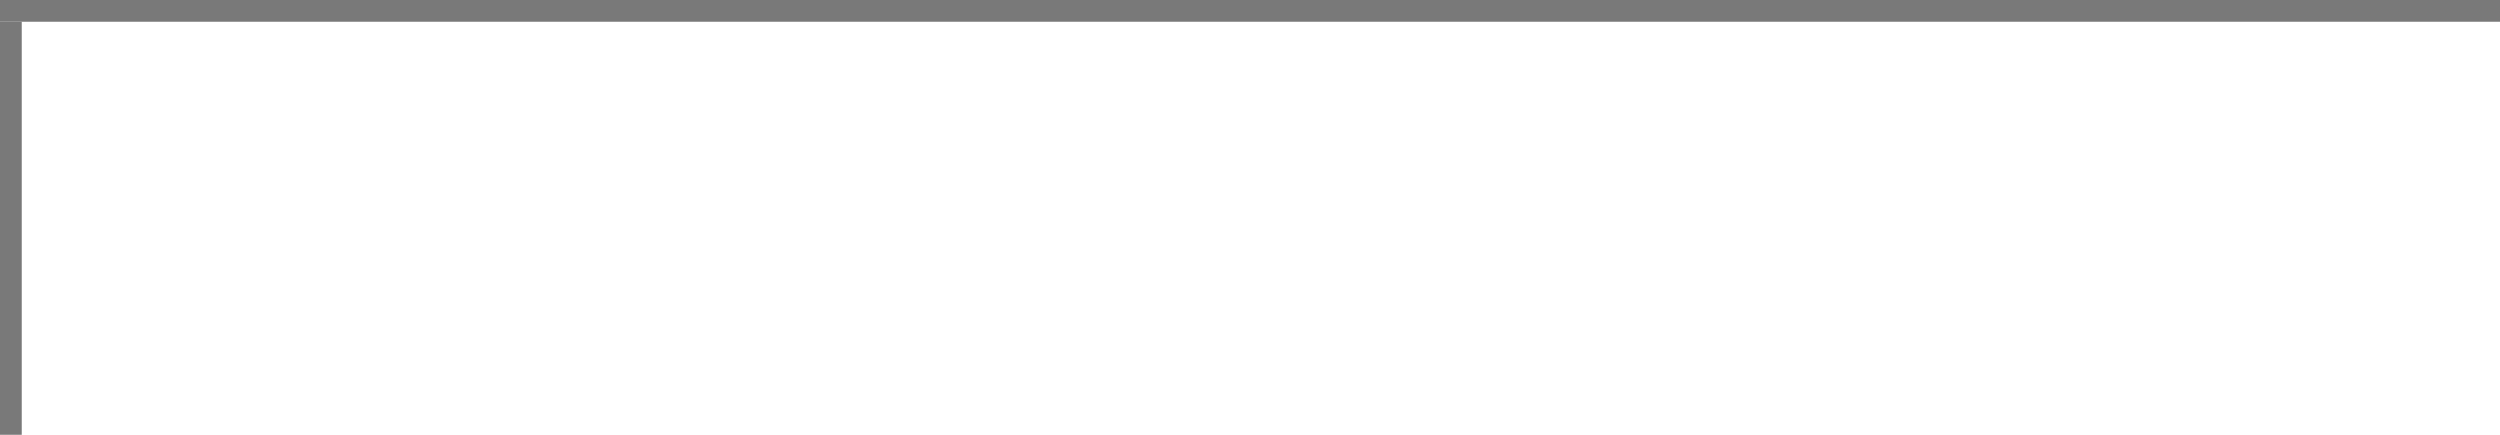
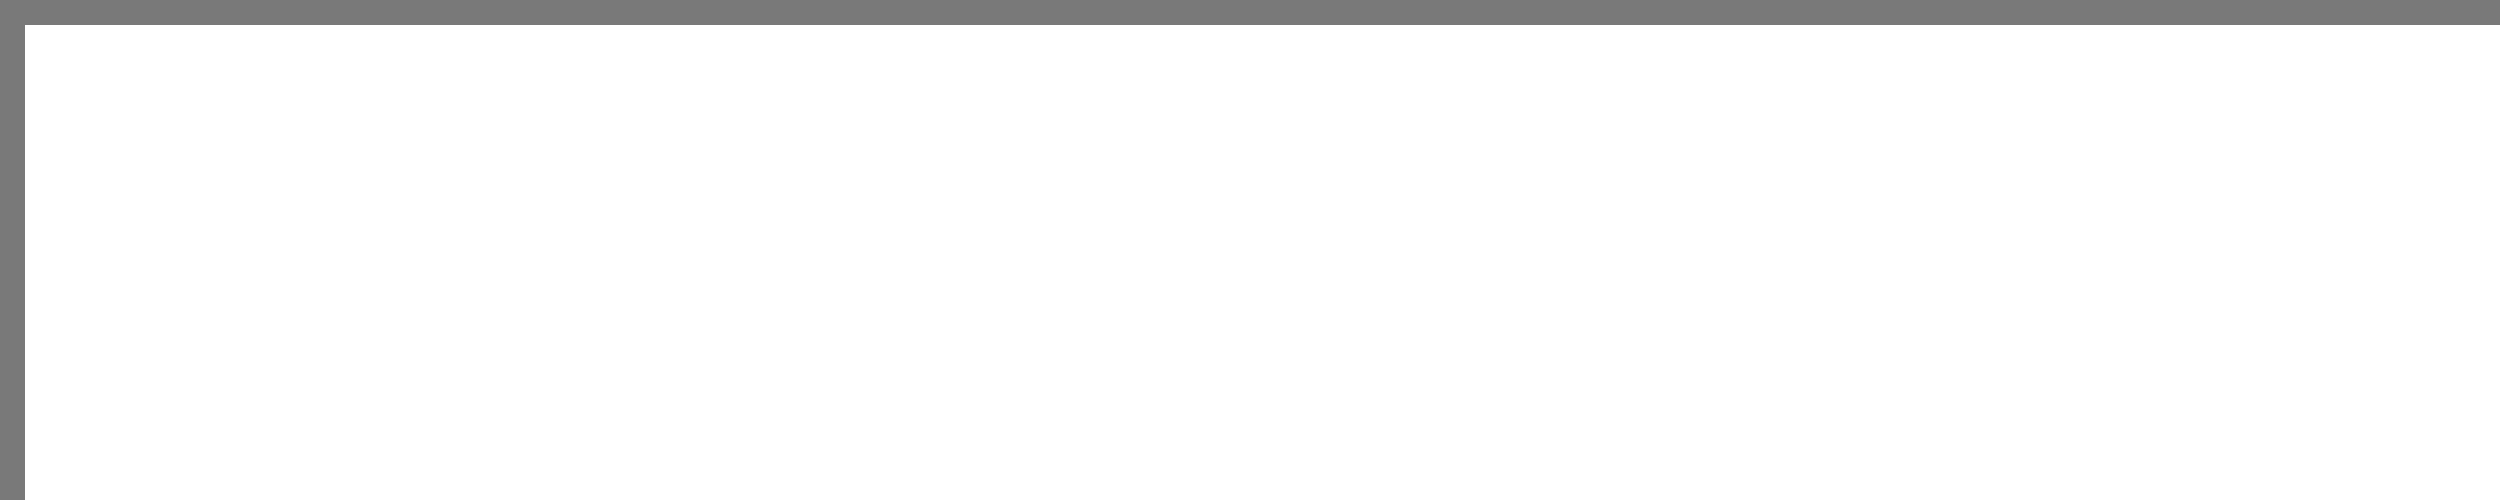
- <svg xmlns="http://www.w3.org/2000/svg" version="1.1" width="115px" height="20px" viewBox="811 149 115 20">
-   <path d="M 1 1  L 115 1  L 115 20  L 1 20  L 1 1  Z " fill-rule="nonzero" fill="rgba(255, 255, 255, 1)" stroke="none" transform="matrix(1 0 0 1 811 149 )" class="fill" />
-   <path d="M 0.5 1  L 0.5 20  " stroke-width="1" stroke-dasharray="0" stroke="rgba(121, 121, 121, 1)" fill="none" transform="matrix(1 0 0 1 811 149 )" class="stroke" />
-   <path d="M 0 0.5  L 115 0.5  " stroke-width="1" stroke-dasharray="0" stroke="rgba(121, 121, 121, 1)" fill="none" transform="matrix(1 0 0 1 811 149 )" class="stroke" />
+ <svg xmlns="http://www.w3.org/2000/svg" version="1.1" width="100px" height="20px" viewBox="206 129 100 20">
+   <path d="M 1 1  L 100 1  L 100 20  L 1 20  L 1 1  Z " fill-rule="nonzero" fill="rgba(255, 255, 255, 1)" stroke="none" transform="matrix(1 0 0 1 206 129 )" class="fill" />
+   <path d="M 0.5 1  L 0.5 20  " stroke-width="1" stroke-dasharray="0" stroke="rgba(121, 121, 121, 1)" fill="none" transform="matrix(1 0 0 1 206 129 )" class="stroke" />
+   <path d="M 0 0.5  L 100 0.5  " stroke-width="1" stroke-dasharray="0" stroke="rgba(121, 121, 121, 1)" fill="none" transform="matrix(1 0 0 1 206 129 )" class="stroke" />
</svg>
